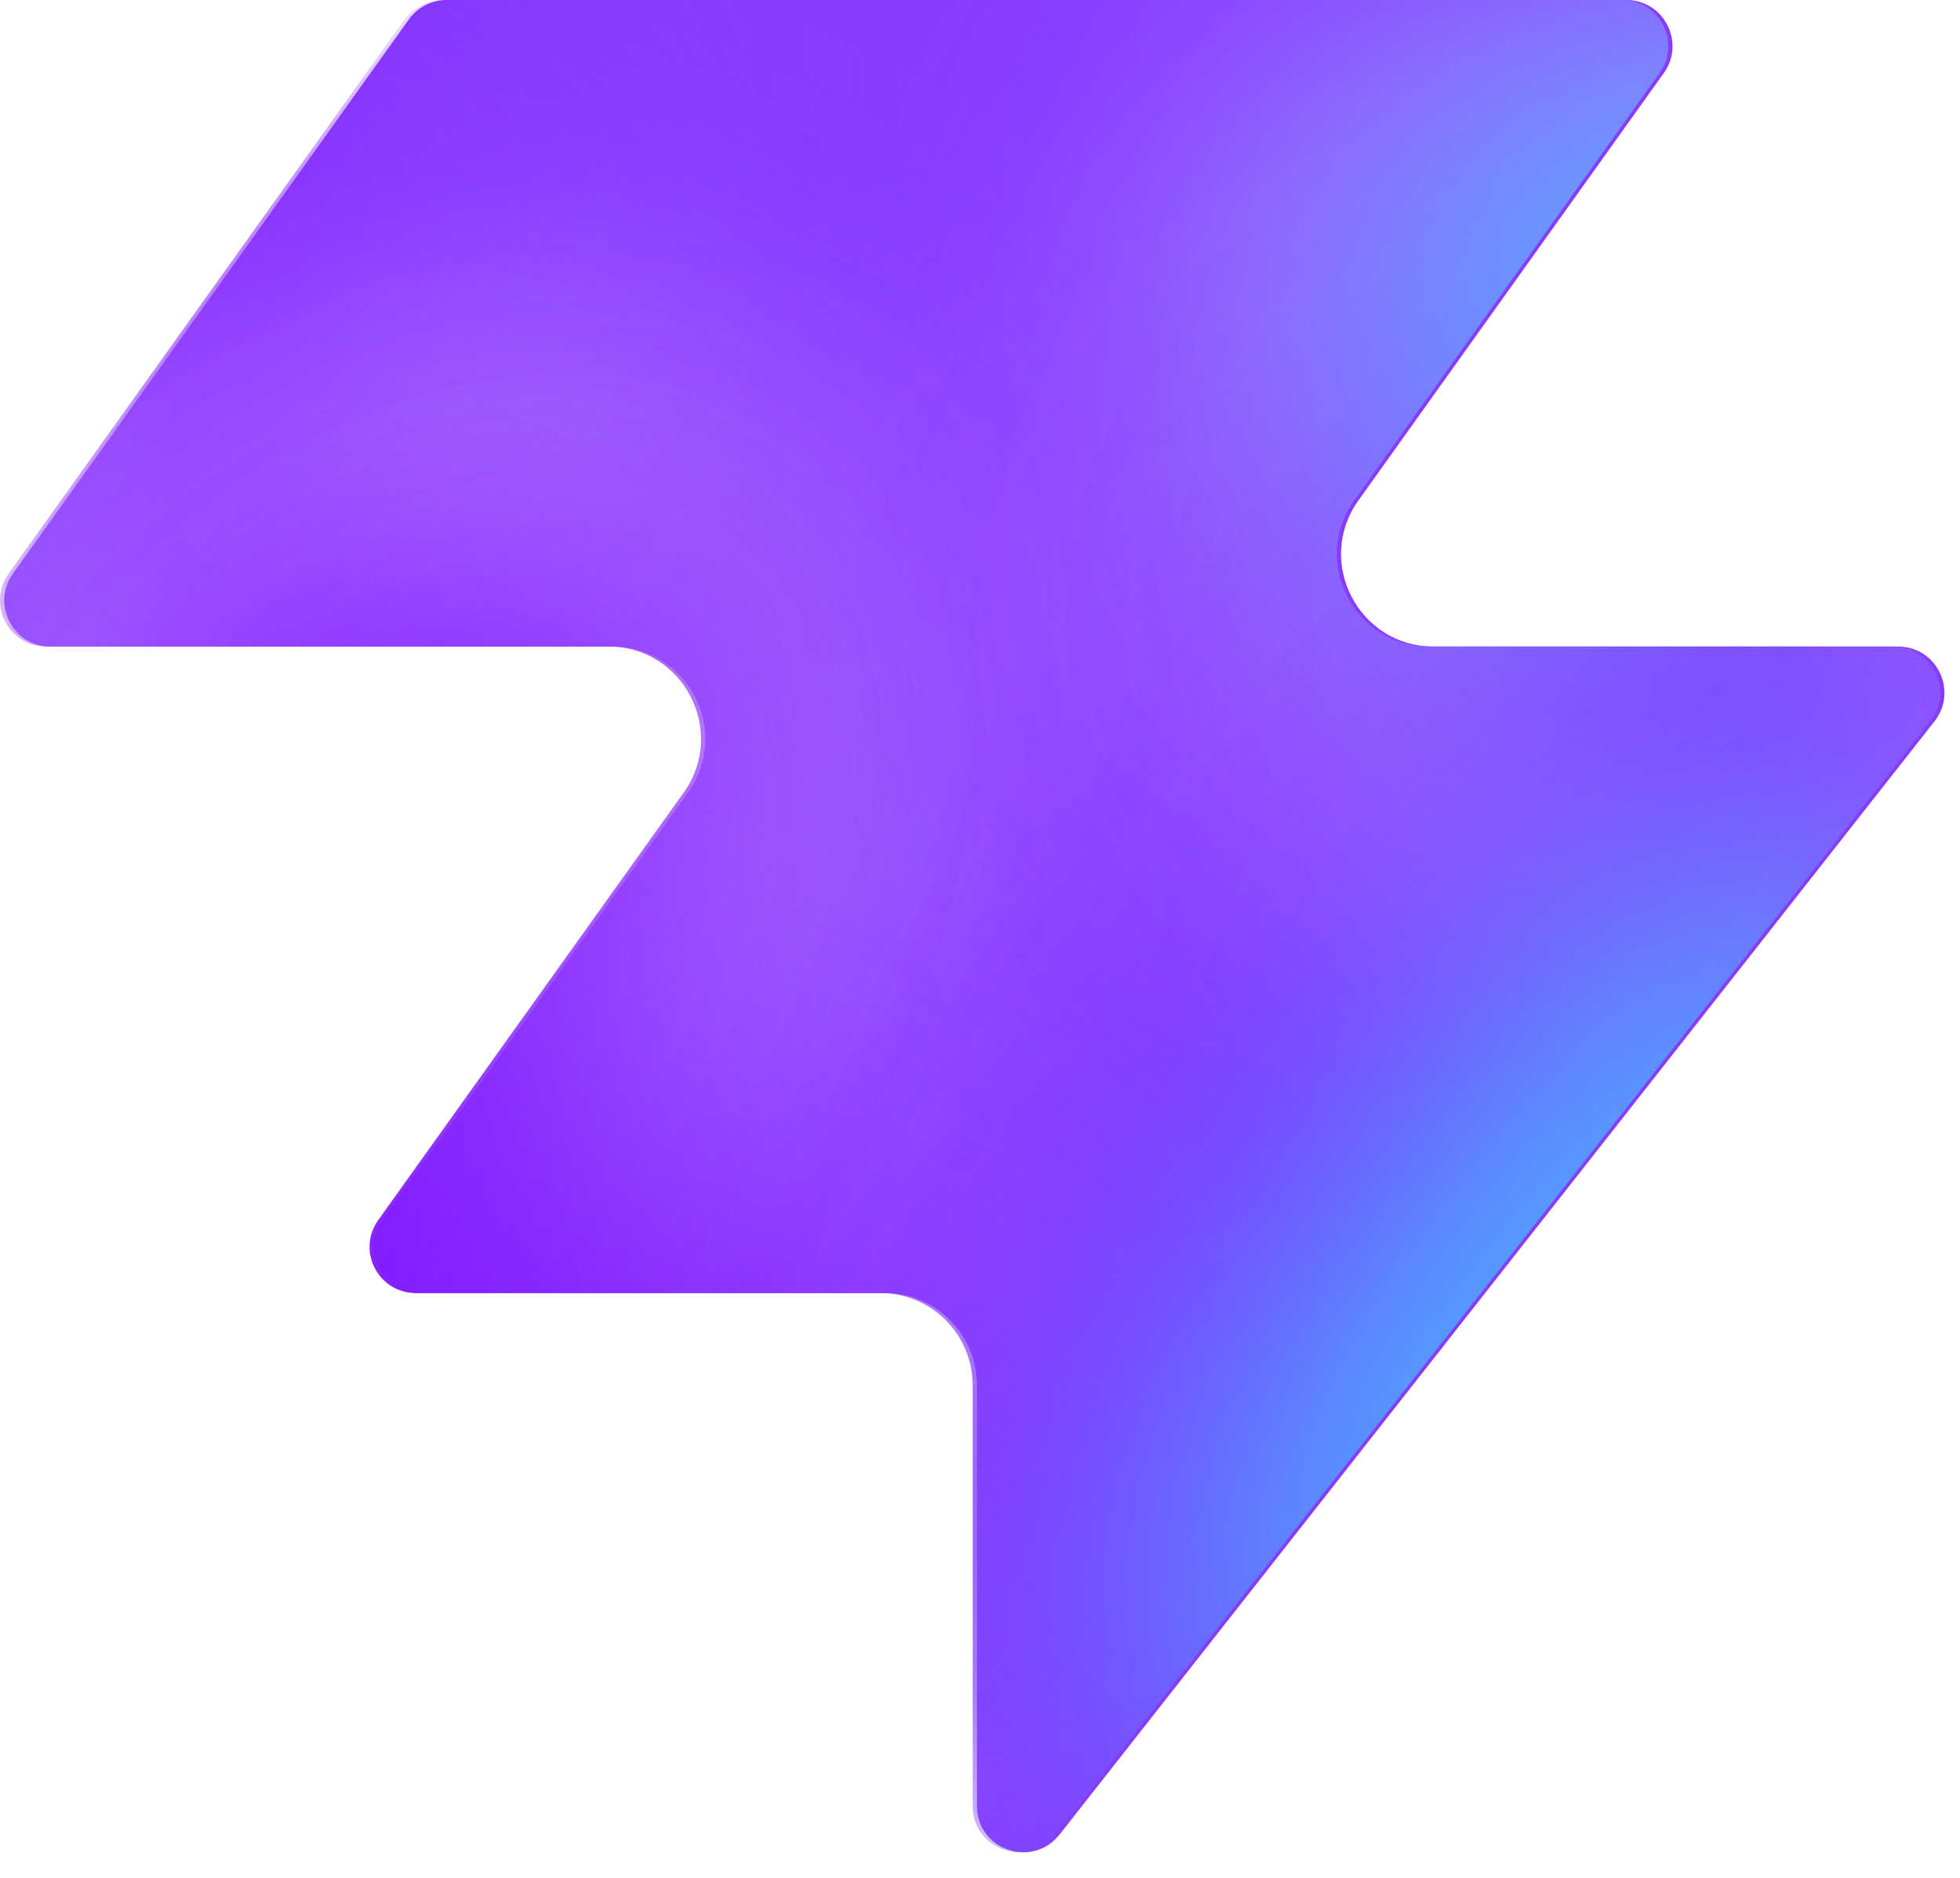
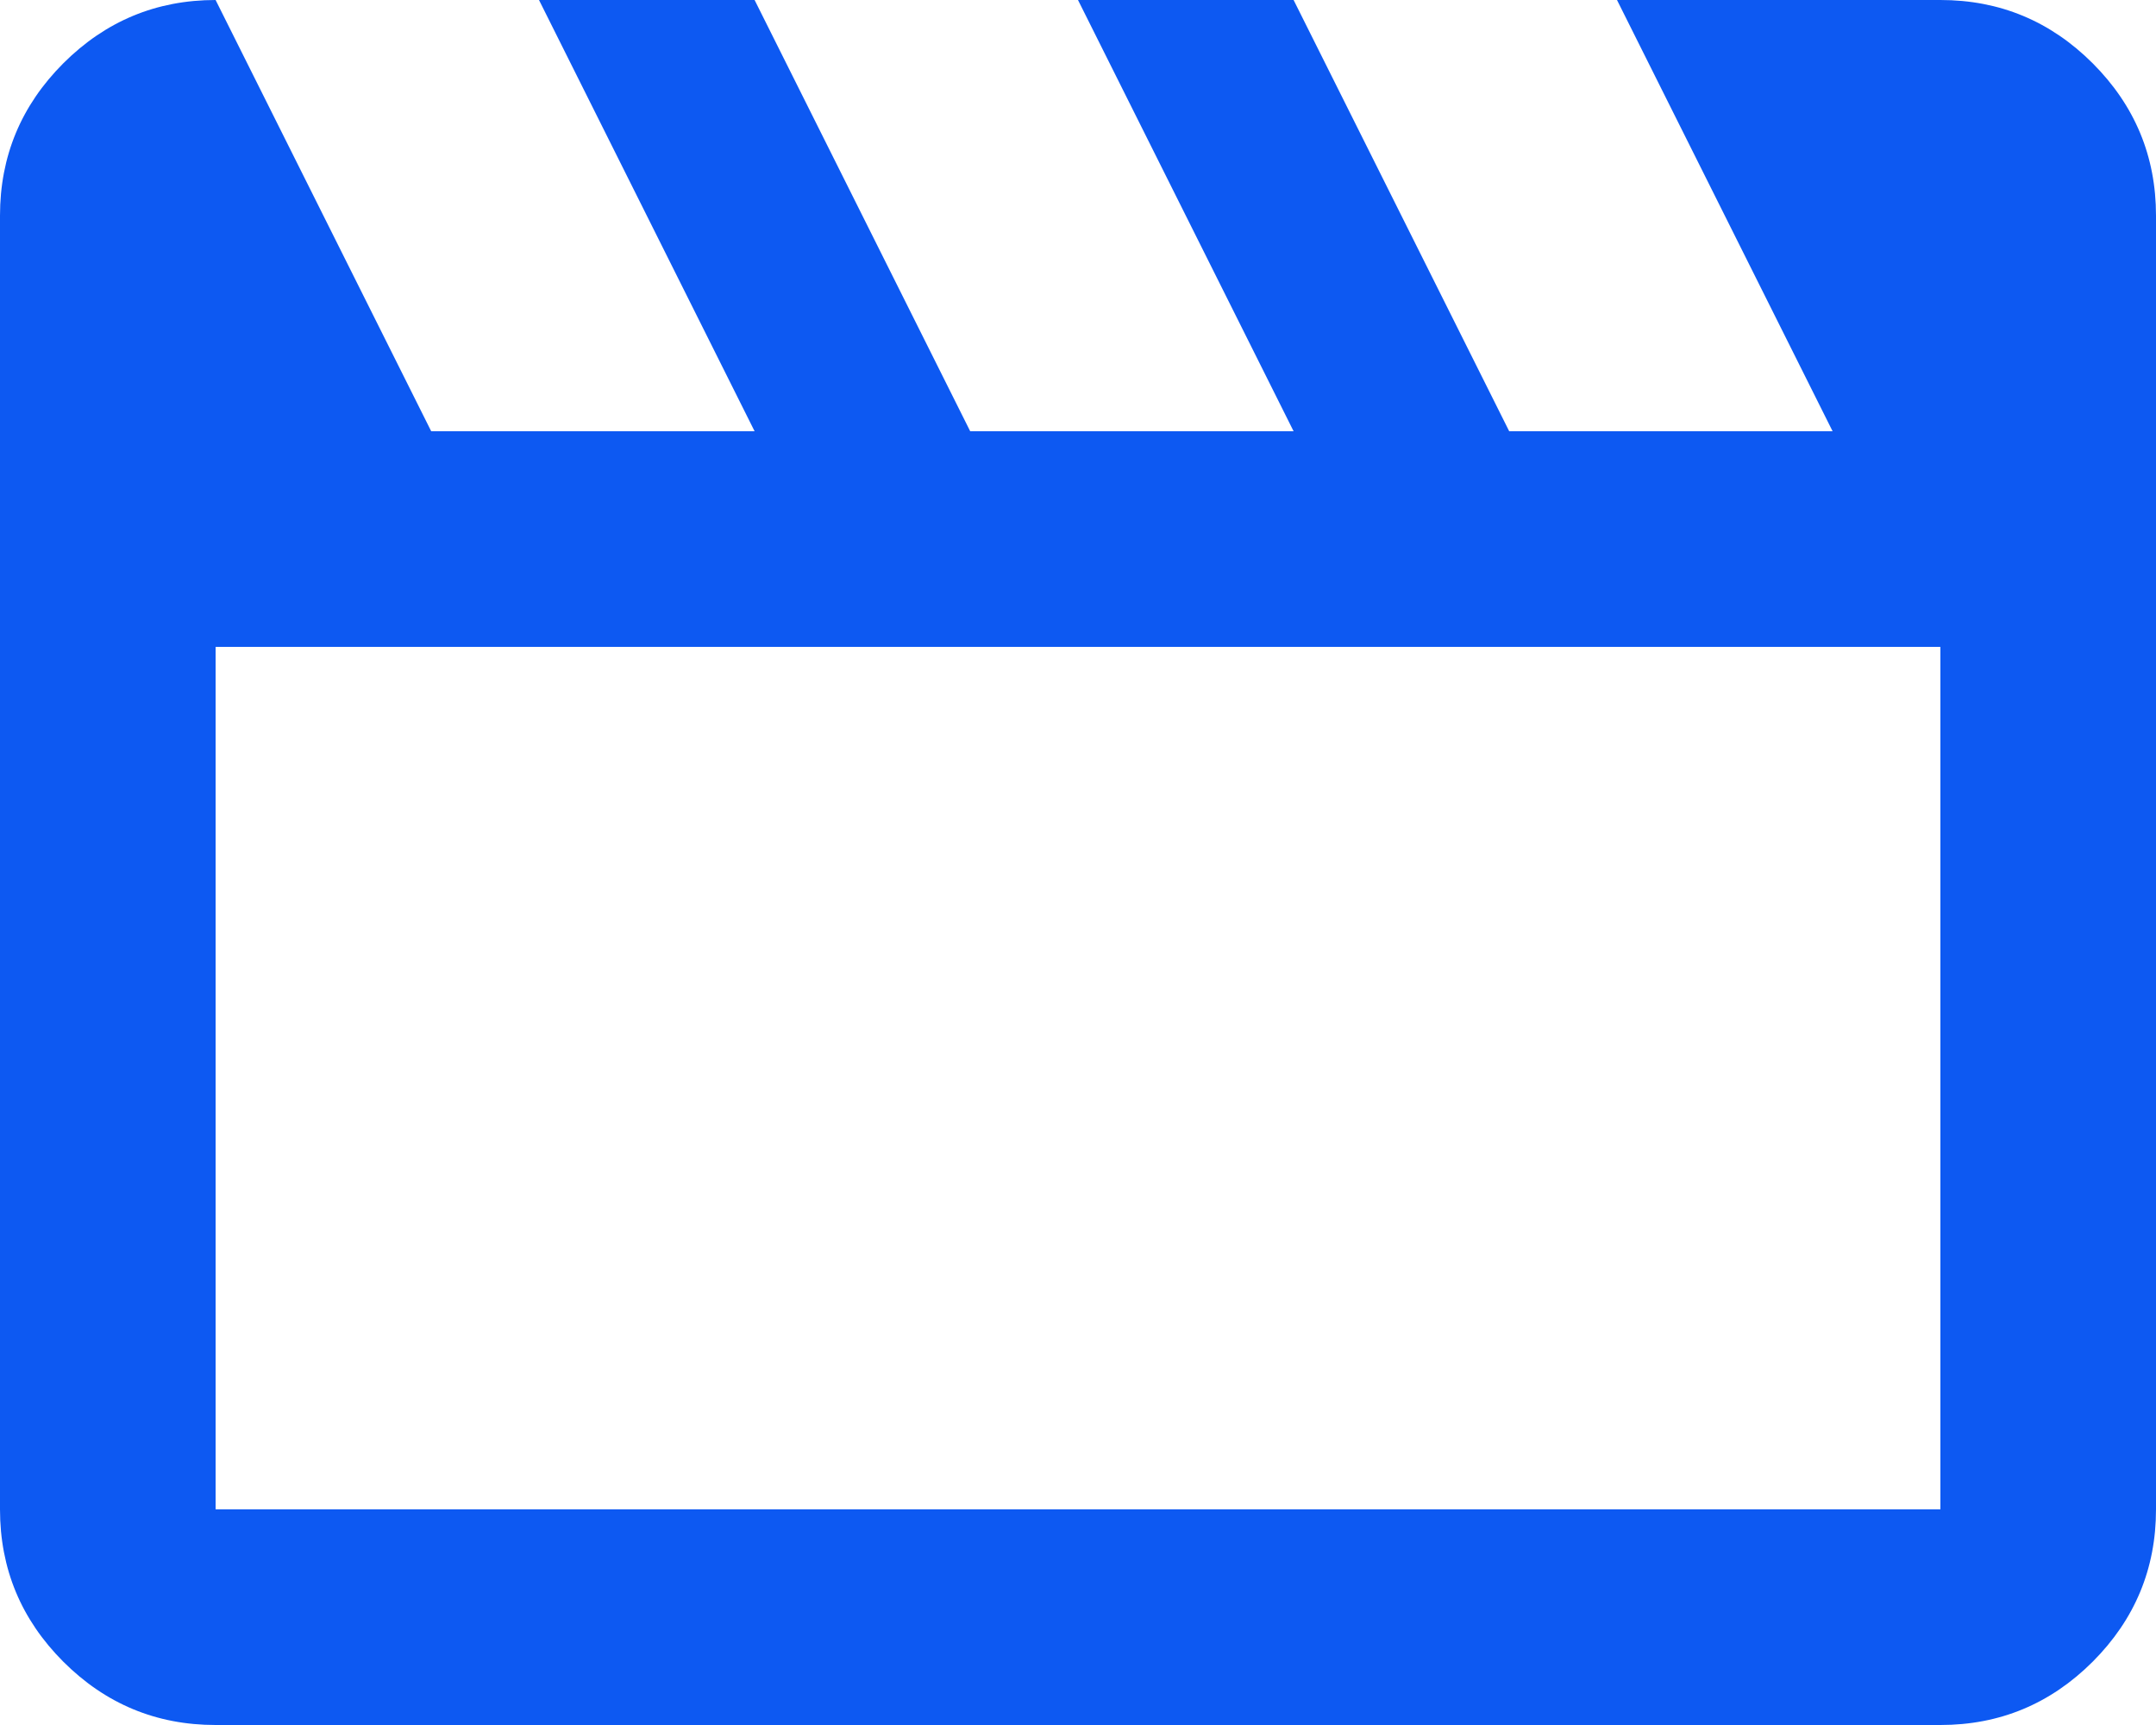
- <svg xmlns="http://www.w3.org/2000/svg" width="48" height="46" fill="none" viewBox="0 0 48 46">
-   <path fill="#863bff" d="M25.946 44.938c-.664.845-2.021.375-2.021-.698V33.937a2.26 2.26 0 0 0-2.262-2.262H10.287c-.92 0-1.456-1.04-.92-1.788l7.48-10.471c1.07-1.497 0-3.578-1.842-3.578H1.237c-.92 0-1.456-1.04-.92-1.788L10.013.474c.214-.297.556-.474.92-.474h28.894c.92 0 1.456 1.04.92 1.788l-7.48 10.471c-1.07 1.498 0 3.579 1.842 3.579h11.377c.943 0 1.473 1.088.89 1.83L25.947 44.94z" style="fill:#863bff;fill:color(display-p3 .525 .23 1);fill-opacity:1" />
-   <mask id="a" width="48" height="46" x="0" y="0" maskUnits="userSpaceOnUse" style="mask-type:alpha">
-     <path fill="#000" d="M25.842 44.938c-.664.844-2.021.375-2.021-.698V33.937a2.26 2.26 0 0 0-2.262-2.262H10.183c-.92 0-1.456-1.04-.92-1.788l7.48-10.471c1.07-1.498 0-3.579-1.842-3.579H1.133c-.92 0-1.456-1.04-.92-1.787L9.91.473c.214-.297.556-.474.92-.474h28.894c.92 0 1.456 1.04.92 1.788l-7.48 10.471c-1.07 1.498 0 3.578 1.842 3.578h11.377c.943 0 1.473 1.088.89 1.832L25.843 44.94z" style="fill:#000;fill-opacity:1" />
-   </mask>
-   <g mask="url(#a)">
-     <g filter="url(#b)">
-       <ellipse cx="5.508" cy="14.704" fill="#ede6ff" rx="5.508" ry="14.704" style="fill:#ede6ff;fill:color(display-p3 .927 .903 1);fill-opacity:1" transform="matrix(.00324 1 1 -.00324 -4.47 31.516)" />
-     </g>
-     <g filter="url(#c)">
-       <ellipse cx="10.399" cy="29.851" fill="#ede6ff" rx="10.399" ry="29.851" style="fill:#ede6ff;fill:color(display-p3 .927 .903 1);fill-opacity:1" transform="matrix(.00324 1 1 -.00324 -39.328 7.883)" />
-     </g>
-     <g filter="url(#d)">
-       <ellipse cx="5.508" cy="30.487" fill="#7e14ff" rx="5.508" ry="30.487" style="fill:#7e14ff;fill:color(display-p3 .492 .077 1);fill-opacity:1" transform="rotate(89.814 -25.913 -14.639)scale(1 -1)" />
-     </g>
-     <g filter="url(#e)">
-       <ellipse cx="5.508" cy="30.599" fill="#7e14ff" rx="5.508" ry="30.599" style="fill:#7e14ff;fill:color(display-p3 .492 .077 1);fill-opacity:1" transform="rotate(89.814 -32.644 -3.334)scale(1 -1)" />
-     </g>
-     <g filter="url(#f)">
-       <ellipse cx="5.508" cy="30.599" fill="#7e14ff" rx="5.508" ry="30.599" style="fill:#7e14ff;fill:color(display-p3 .492 .077 1);fill-opacity:1" transform="matrix(.00324 1 1 -.00324 -34.34 30.47)" />
-     </g>
-     <g filter="url(#g)">
-       <ellipse cx="14.072" cy="22.078" fill="#ede6ff" rx="14.072" ry="22.078" style="fill:#ede6ff;fill:color(display-p3 .927 .903 1);fill-opacity:1" transform="rotate(93.35 24.506 48.493)scale(-1 1)" />
-     </g>
-     <g filter="url(#h)">
-       <ellipse cx="3.47" cy="21.501" fill="#7e14ff" rx="3.47" ry="21.501" style="fill:#7e14ff;fill:color(display-p3 .492 .077 1);fill-opacity:1" transform="rotate(89.009 28.708 47.59)scale(-1 1)" />
-     </g>
-     <g filter="url(#i)">
-       <ellipse cx="3.47" cy="21.501" fill="#7e14ff" rx="3.47" ry="21.501" style="fill:#7e14ff;fill:color(display-p3 .492 .077 1);fill-opacity:1" transform="rotate(89.009 28.708 47.59)scale(-1 1)" />
-     </g>
-     <g filter="url(#j)">
-       <ellipse cx=".387" cy="8.972" fill="#7e14ff" rx="4.407" ry="29.108" style="fill:#7e14ff;fill:color(display-p3 .492 .077 1);fill-opacity:1" transform="rotate(39.51 .387 8.972)" />
-     </g>
-     <g filter="url(#k)">
-       <ellipse cx="47.523" cy="-6.092" fill="#7e14ff" rx="4.407" ry="29.108" style="fill:#7e14ff;fill:color(display-p3 .492 .077 1);fill-opacity:1" transform="rotate(37.892 47.523 -6.092)" />
-     </g>
-     <g filter="url(#l)">
-       <ellipse cx="41.412" cy="6.333" fill="#47bfff" rx="5.971" ry="9.665" style="fill:#47bfff;fill:color(display-p3 .28 .748 1);fill-opacity:1" transform="rotate(37.892 41.412 6.333)" />
-     </g>
-     <g filter="url(#m)">
-       <ellipse cx="-1.879" cy="38.332" fill="#7e14ff" rx="4.407" ry="29.108" style="fill:#7e14ff;fill:color(display-p3 .492 .077 1);fill-opacity:1" transform="rotate(37.892 -1.88 38.332)" />
-     </g>
-     <g filter="url(#n)">
-       <ellipse cx="-1.879" cy="38.332" fill="#7e14ff" rx="4.407" ry="29.108" style="fill:#7e14ff;fill:color(display-p3 .492 .077 1);fill-opacity:1" transform="rotate(37.892 -1.88 38.332)" />
-     </g>
-     <g filter="url(#o)">
-       <ellipse cx="35.651" cy="29.907" fill="#7e14ff" rx="4.407" ry="29.108" style="fill:#7e14ff;fill:color(display-p3 .492 .077 1);fill-opacity:1" transform="rotate(37.892 35.651 29.907)" />
-     </g>
-     <g filter="url(#p)">
-       <ellipse cx="38.418" cy="32.4" fill="#47bfff" rx="5.971" ry="15.297" style="fill:#47bfff;fill:color(display-p3 .28 .748 1);fill-opacity:1" transform="rotate(37.892 38.418 32.4)" />
-     </g>
-   </g>
-   <defs>
-     <filter id="b" width="60.045" height="41.654" x="-19.77" y="16.149" color-interpolation-filters="sRGB" filterUnits="userSpaceOnUse">
-       <feFlood flood-opacity="0" result="BackgroundImageFix" />
-       <feBlend in="SourceGraphic" in2="BackgroundImageFix" result="shape" />
-       <feGaussianBlur result="effect1_foregroundBlur_2002_17158" stdDeviation="7.659" />
-     </filter>
-     <filter id="c" width="90.34" height="51.437" x="-54.613" y="-7.533" color-interpolation-filters="sRGB" filterUnits="userSpaceOnUse">
-       <feFlood flood-opacity="0" result="BackgroundImageFix" />
-       <feBlend in="SourceGraphic" in2="BackgroundImageFix" result="shape" />
-       <feGaussianBlur result="effect1_foregroundBlur_2002_17158" stdDeviation="7.659" />
-     </filter>
-     <filter id="d" width="79.355" height="29.4" x="-49.64" y="2.03" color-interpolation-filters="sRGB" filterUnits="userSpaceOnUse">
-       <feFlood flood-opacity="0" result="BackgroundImageFix" />
-       <feBlend in="SourceGraphic" in2="BackgroundImageFix" result="shape" />
-       <feGaussianBlur result="effect1_foregroundBlur_2002_17158" stdDeviation="4.596" />
-     </filter>
-     <filter id="e" width="79.579" height="29.4" x="-45.045" y="20.029" color-interpolation-filters="sRGB" filterUnits="userSpaceOnUse">
-       <feFlood flood-opacity="0" result="BackgroundImageFix" />
-       <feBlend in="SourceGraphic" in2="BackgroundImageFix" result="shape" />
-       <feGaussianBlur result="effect1_foregroundBlur_2002_17158" stdDeviation="4.596" />
-     </filter>
-     <filter id="f" width="79.579" height="29.4" x="-43.513" y="21.178" color-interpolation-filters="sRGB" filterUnits="userSpaceOnUse">
-       <feFlood flood-opacity="0" result="BackgroundImageFix" />
-       <feBlend in="SourceGraphic" in2="BackgroundImageFix" result="shape" />
-       <feGaussianBlur result="effect1_foregroundBlur_2002_17158" stdDeviation="4.596" />
-     </filter>
-     <filter id="g" width="74.749" height="58.852" x="15.756" y="-17.901" color-interpolation-filters="sRGB" filterUnits="userSpaceOnUse">
-       <feFlood flood-opacity="0" result="BackgroundImageFix" />
-       <feBlend in="SourceGraphic" in2="BackgroundImageFix" result="shape" />
-       <feGaussianBlur result="effect1_foregroundBlur_2002_17158" stdDeviation="7.659" />
-     </filter>
-     <filter id="h" width="61.377" height="25.362" x="23.548" y="2.284" color-interpolation-filters="sRGB" filterUnits="userSpaceOnUse">
-       <feFlood flood-opacity="0" result="BackgroundImageFix" />
-       <feBlend in="SourceGraphic" in2="BackgroundImageFix" result="shape" />
-       <feGaussianBlur result="effect1_foregroundBlur_2002_17158" stdDeviation="4.596" />
-     </filter>
-     <filter id="i" width="61.377" height="25.362" x="23.548" y="2.284" color-interpolation-filters="sRGB" filterUnits="userSpaceOnUse">
-       <feFlood flood-opacity="0" result="BackgroundImageFix" />
-       <feBlend in="SourceGraphic" in2="BackgroundImageFix" result="shape" />
-       <feGaussianBlur result="effect1_foregroundBlur_2002_17158" stdDeviation="4.596" />
-     </filter>
-     <filter id="j" width="56.045" height="63.649" x="-27.636" y="-22.853" color-interpolation-filters="sRGB" filterUnits="userSpaceOnUse">
-       <feFlood flood-opacity="0" result="BackgroundImageFix" />
-       <feBlend in="SourceGraphic" in2="BackgroundImageFix" result="shape" />
-       <feGaussianBlur result="effect1_foregroundBlur_2002_17158" stdDeviation="4.596" />
-     </filter>
-     <filter id="k" width="54.814" height="64.646" x="20.116" y="-38.415" color-interpolation-filters="sRGB" filterUnits="userSpaceOnUse">
-       <feFlood flood-opacity="0" result="BackgroundImageFix" />
-       <feBlend in="SourceGraphic" in2="BackgroundImageFix" result="shape" />
-       <feGaussianBlur result="effect1_foregroundBlur_2002_17158" stdDeviation="4.596" />
-     </filter>
-     <filter id="l" width="33.541" height="35.313" x="24.641" y="-11.323" color-interpolation-filters="sRGB" filterUnits="userSpaceOnUse">
-       <feFlood flood-opacity="0" result="BackgroundImageFix" />
-       <feBlend in="SourceGraphic" in2="BackgroundImageFix" result="shape" />
-       <feGaussianBlur result="effect1_foregroundBlur_2002_17158" stdDeviation="4.596" />
-     </filter>
-     <filter id="m" width="54.814" height="64.646" x="-29.286" y="6.009" color-interpolation-filters="sRGB" filterUnits="userSpaceOnUse">
-       <feFlood flood-opacity="0" result="BackgroundImageFix" />
-       <feBlend in="SourceGraphic" in2="BackgroundImageFix" result="shape" />
-       <feGaussianBlur result="effect1_foregroundBlur_2002_17158" stdDeviation="4.596" />
-     </filter>
-     <filter id="n" width="54.814" height="64.646" x="-29.286" y="6.009" color-interpolation-filters="sRGB" filterUnits="userSpaceOnUse">
-       <feFlood flood-opacity="0" result="BackgroundImageFix" />
-       <feBlend in="SourceGraphic" in2="BackgroundImageFix" result="shape" />
-       <feGaussianBlur result="effect1_foregroundBlur_2002_17158" stdDeviation="4.596" />
-     </filter>
-     <filter id="o" width="54.814" height="64.646" x="8.244" y="-2.416" color-interpolation-filters="sRGB" filterUnits="userSpaceOnUse">
-       <feFlood flood-opacity="0" result="BackgroundImageFix" />
-       <feBlend in="SourceGraphic" in2="BackgroundImageFix" result="shape" />
-       <feGaussianBlur result="effect1_foregroundBlur_2002_17158" stdDeviation="4.596" />
-     </filter>
-     <filter id="p" width="39.409" height="43.623" x="18.713" y="10.588" color-interpolation-filters="sRGB" filterUnits="userSpaceOnUse">
-       <feFlood flood-opacity="0" result="BackgroundImageFix" />
-       <feBlend in="SourceGraphic" in2="BackgroundImageFix" result="shape" />
-       <feGaussianBlur result="effect1_foregroundBlur_2002_17158" stdDeviation="4.596" />
-     </filter>
-   </defs>
+ <svg xmlns="http://www.w3.org/2000/svg" width="25" height="20" viewBox="0 0 25 20" fill="none">
+   <path d="M2.5 0L5 5H8.75L6.25 0H8.75L11.25 5H15L12.5 0H15L17.5 5H21.25L18.75 0H22.5C23.188 0 23.776 0.245 24.266 0.734C24.755 1.224 25 1.812 25 2.5V17.5C25 18.188 24.755 18.776 24.266 19.266C23.776 19.755 23.188 20 22.5 20H2.5C1.812 20 1.224 19.755 0.734 19.266C0.245 18.776 0 18.188 0 17.5V2.5C0 1.812 0.245 1.224 0.734 0.734C1.224 0.245 1.812 0 2.5 0ZM2.5 7.5V17.5H22.5V7.5H2.5ZM2.5 7.5V17.5V7.5Z" fill="#0D59F2" />
</svg>
